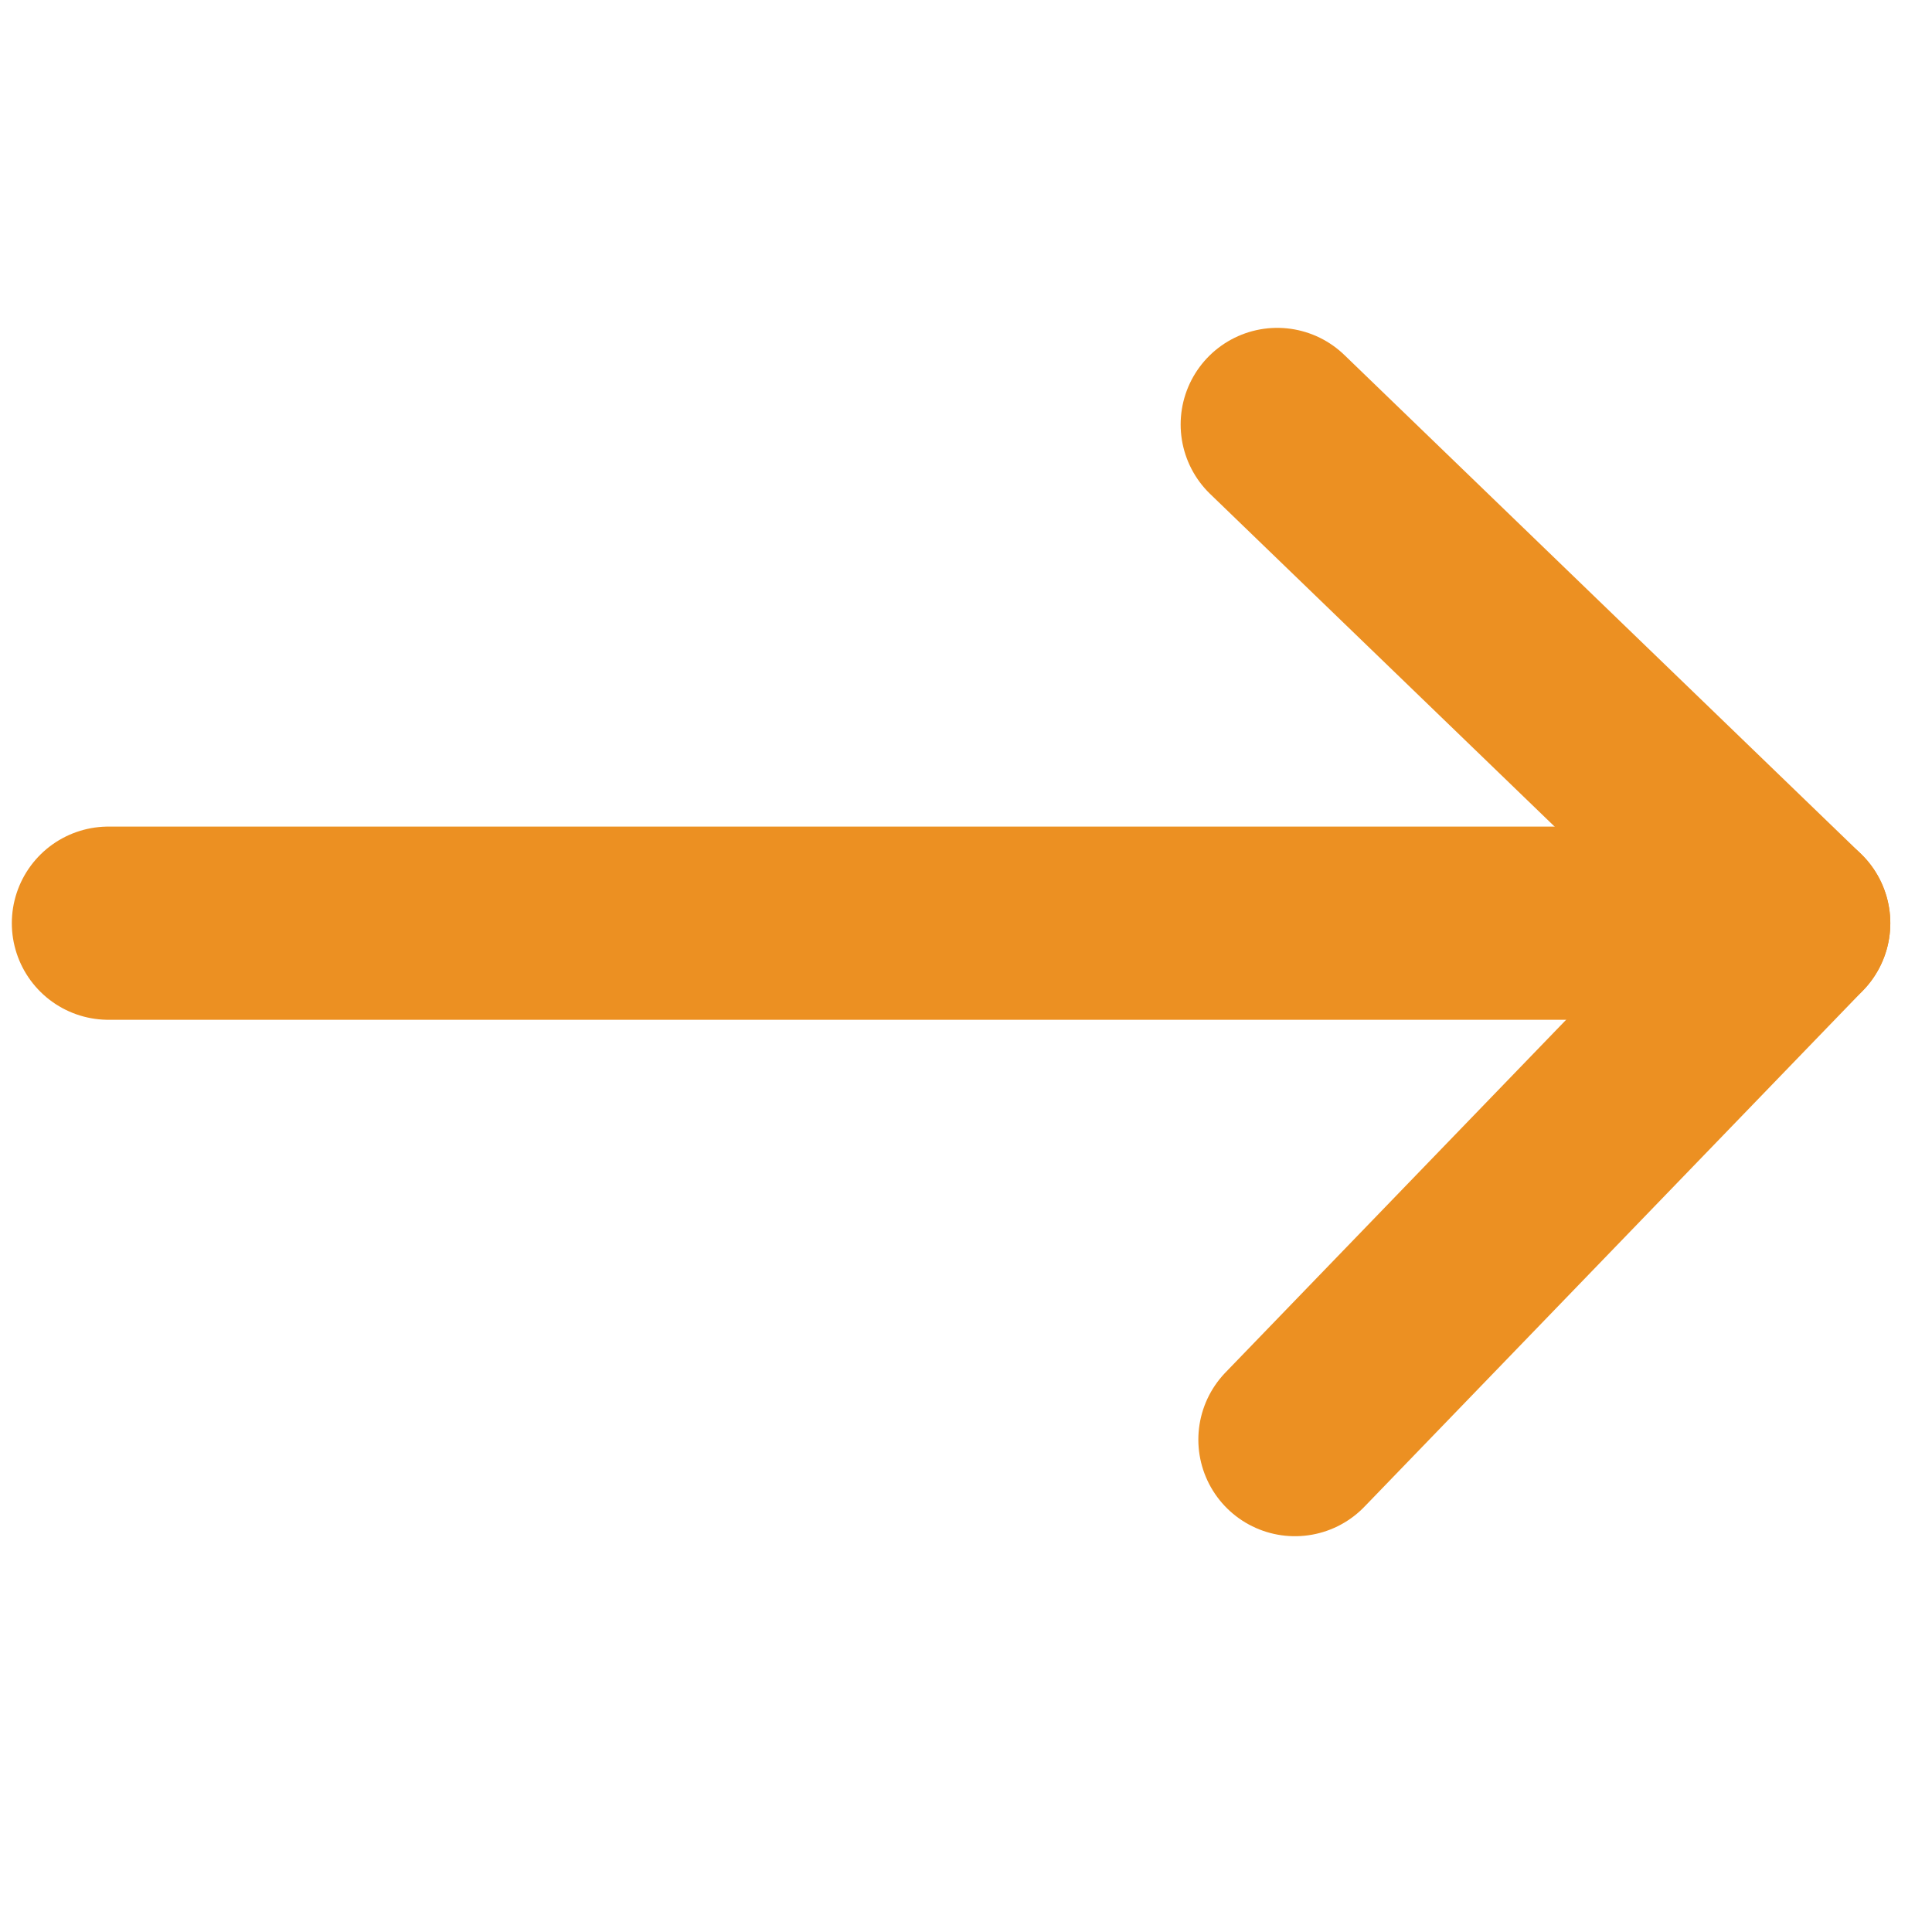
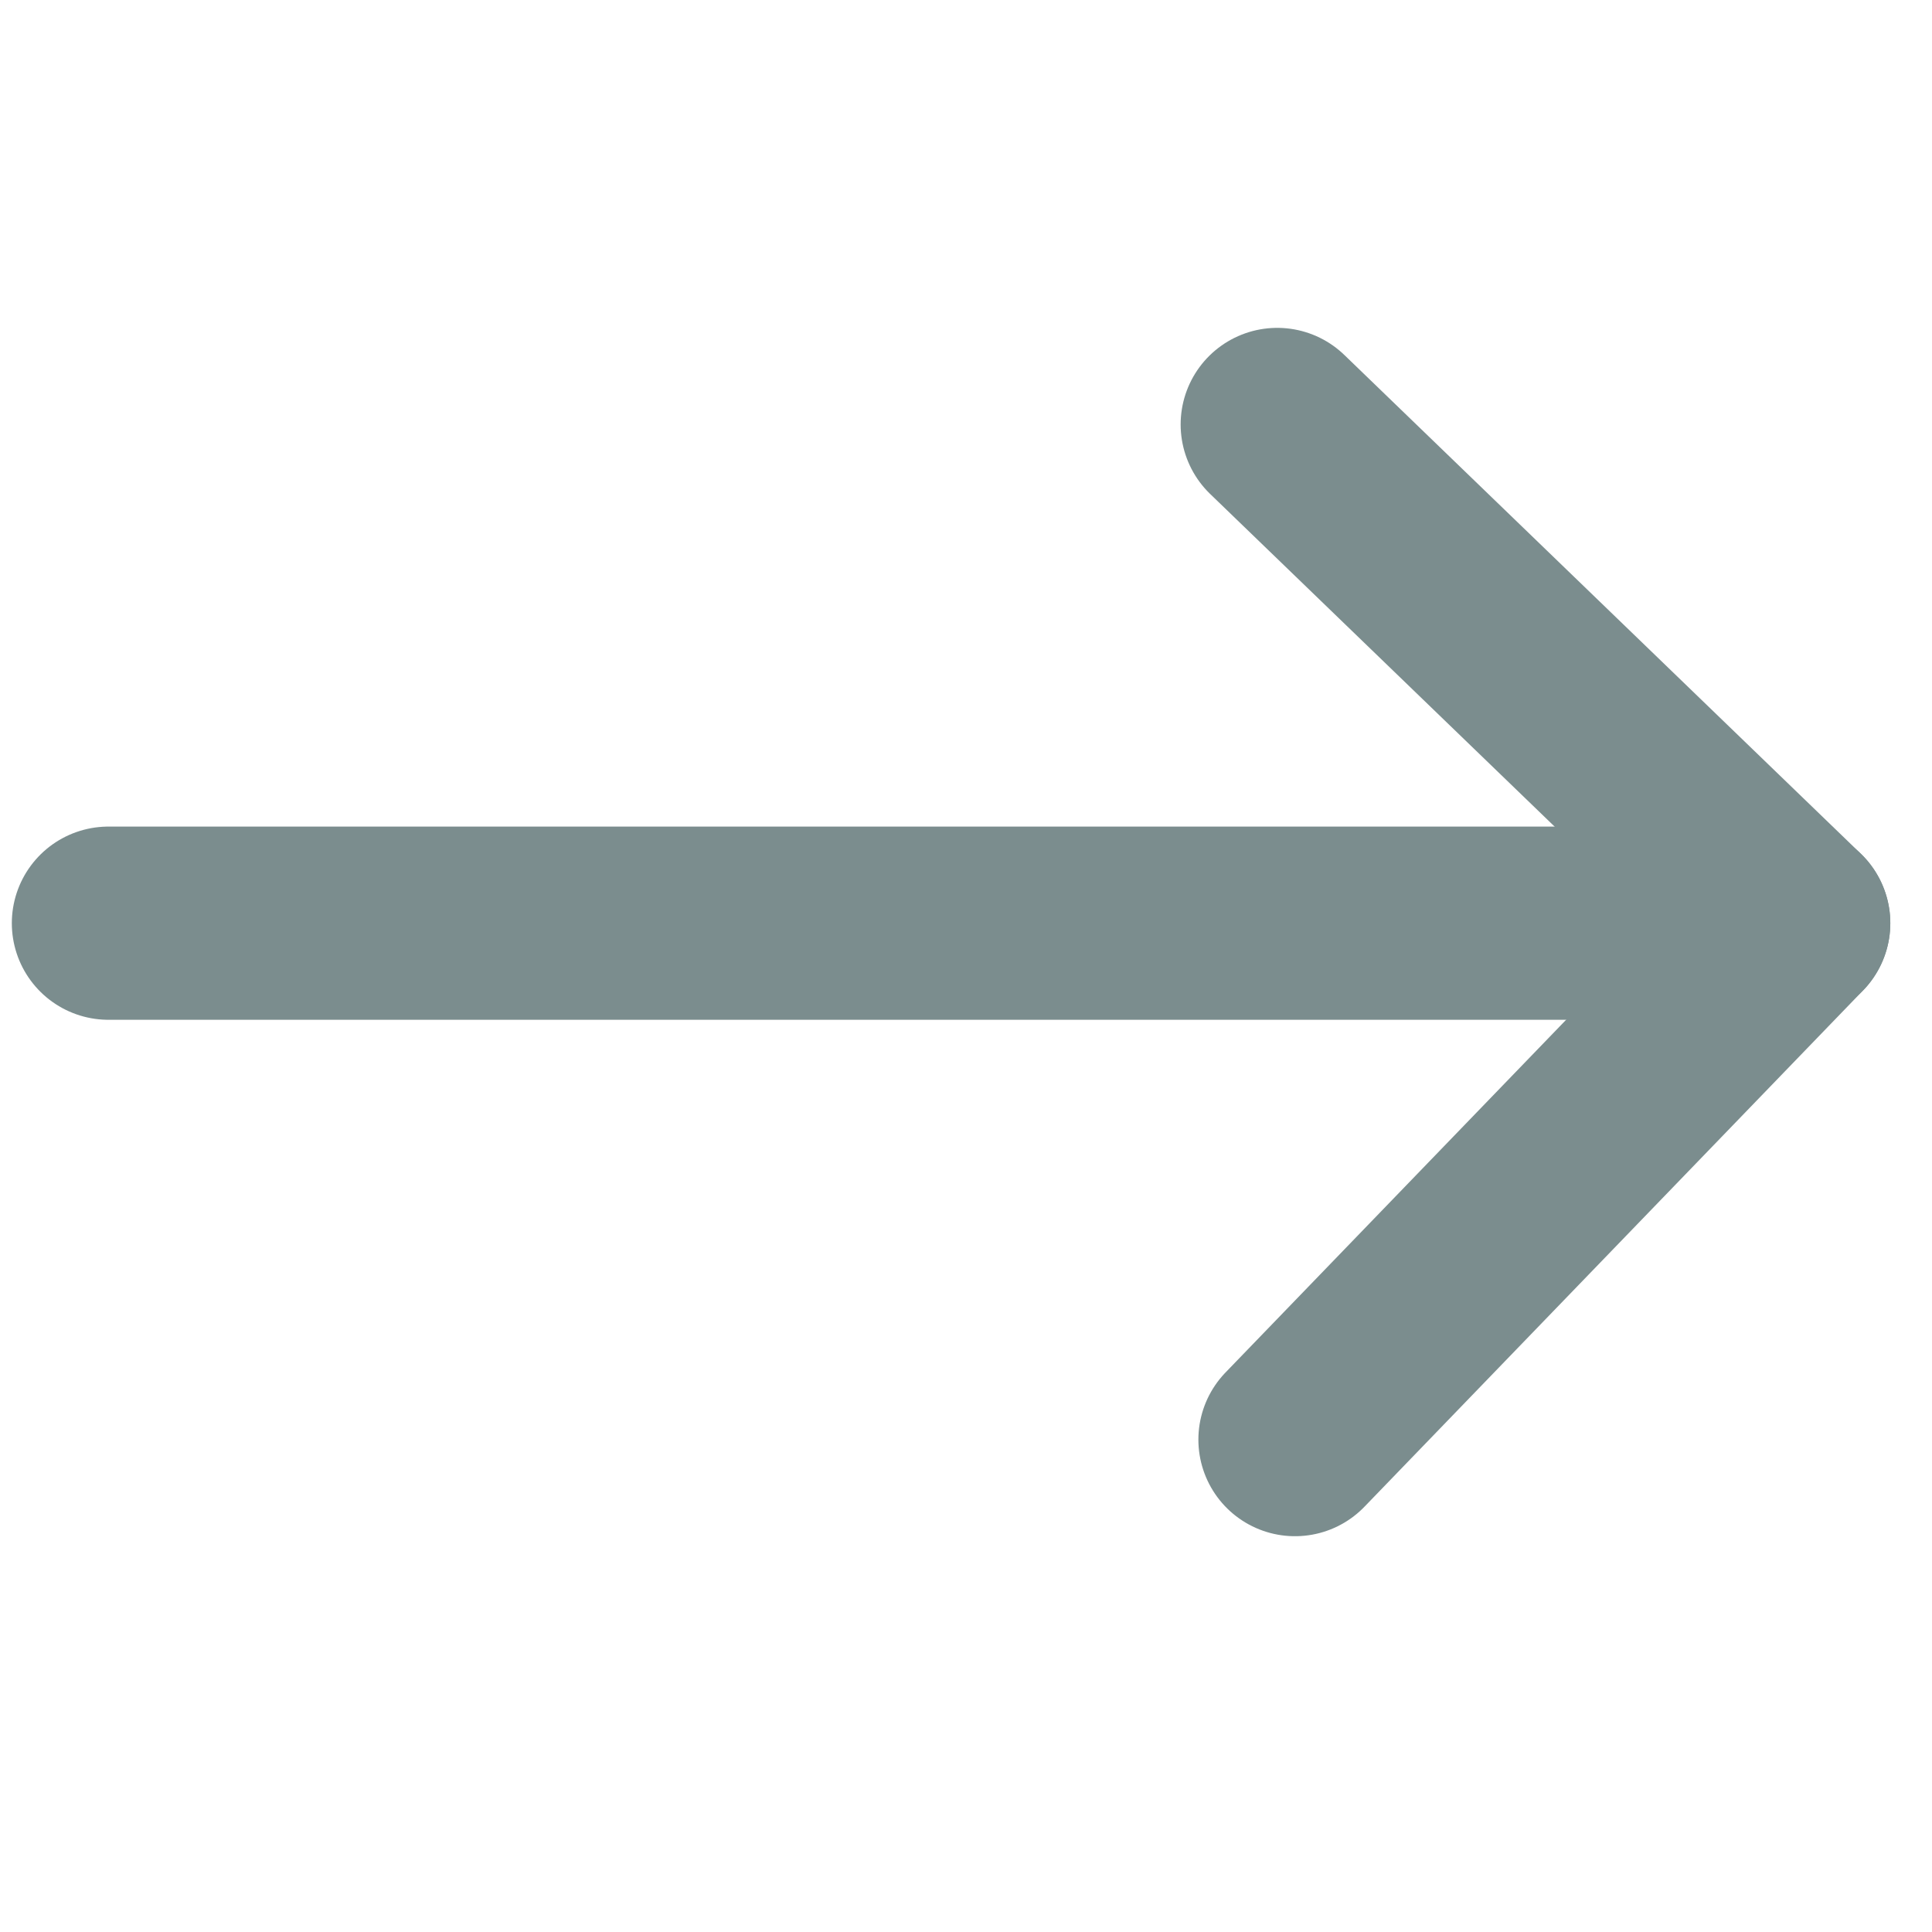
- <svg xmlns="http://www.w3.org/2000/svg" version="1.1" id="Layer_1" x="0px" y="0px" width="50px" height="50px" viewBox="0 0 50 50" style="enable-background:new 0 0 50 50;" xml:space="preserve">
-   <polyline style="fill:none;stroke:#EC9022;stroke-width:5;stroke-linecap:round;stroke-linejoin:round;stroke-miterlimit:10;" points="  33.055,10.985 46.421,23.892 33.513,37.257 " />
-   <line style="fill:none;stroke:#EC9022;stroke-width:5;stroke-linecap:round;stroke-linejoin:round;stroke-miterlimit:10;" x1="46.421" y1="23.892" x2="2.806" y2="23.892" />
+ <svg xmlns="http://www.w3.org/2000/svg" version="1.1" id="Layer_1" x="0px" y="0px" width="50px" height="50px" viewBox="0 0 50 50" enable-background="new 0 0 50 50" xml:space="preserve">
+   <polyline fill="none" stroke="#7B8D8E" stroke-width="5" stroke-linecap="round" stroke-linejoin="round" stroke-miterlimit="10" points="  33.055,10.985 46.421,23.892 33.514,37.257 " />
+   <line fill="none" stroke="#7B8D8E" stroke-width="5" stroke-linecap="round" stroke-linejoin="round" stroke-miterlimit="10" x1="46.421" y1="23.892" x2="2.806" y2="23.892" />
</svg>
